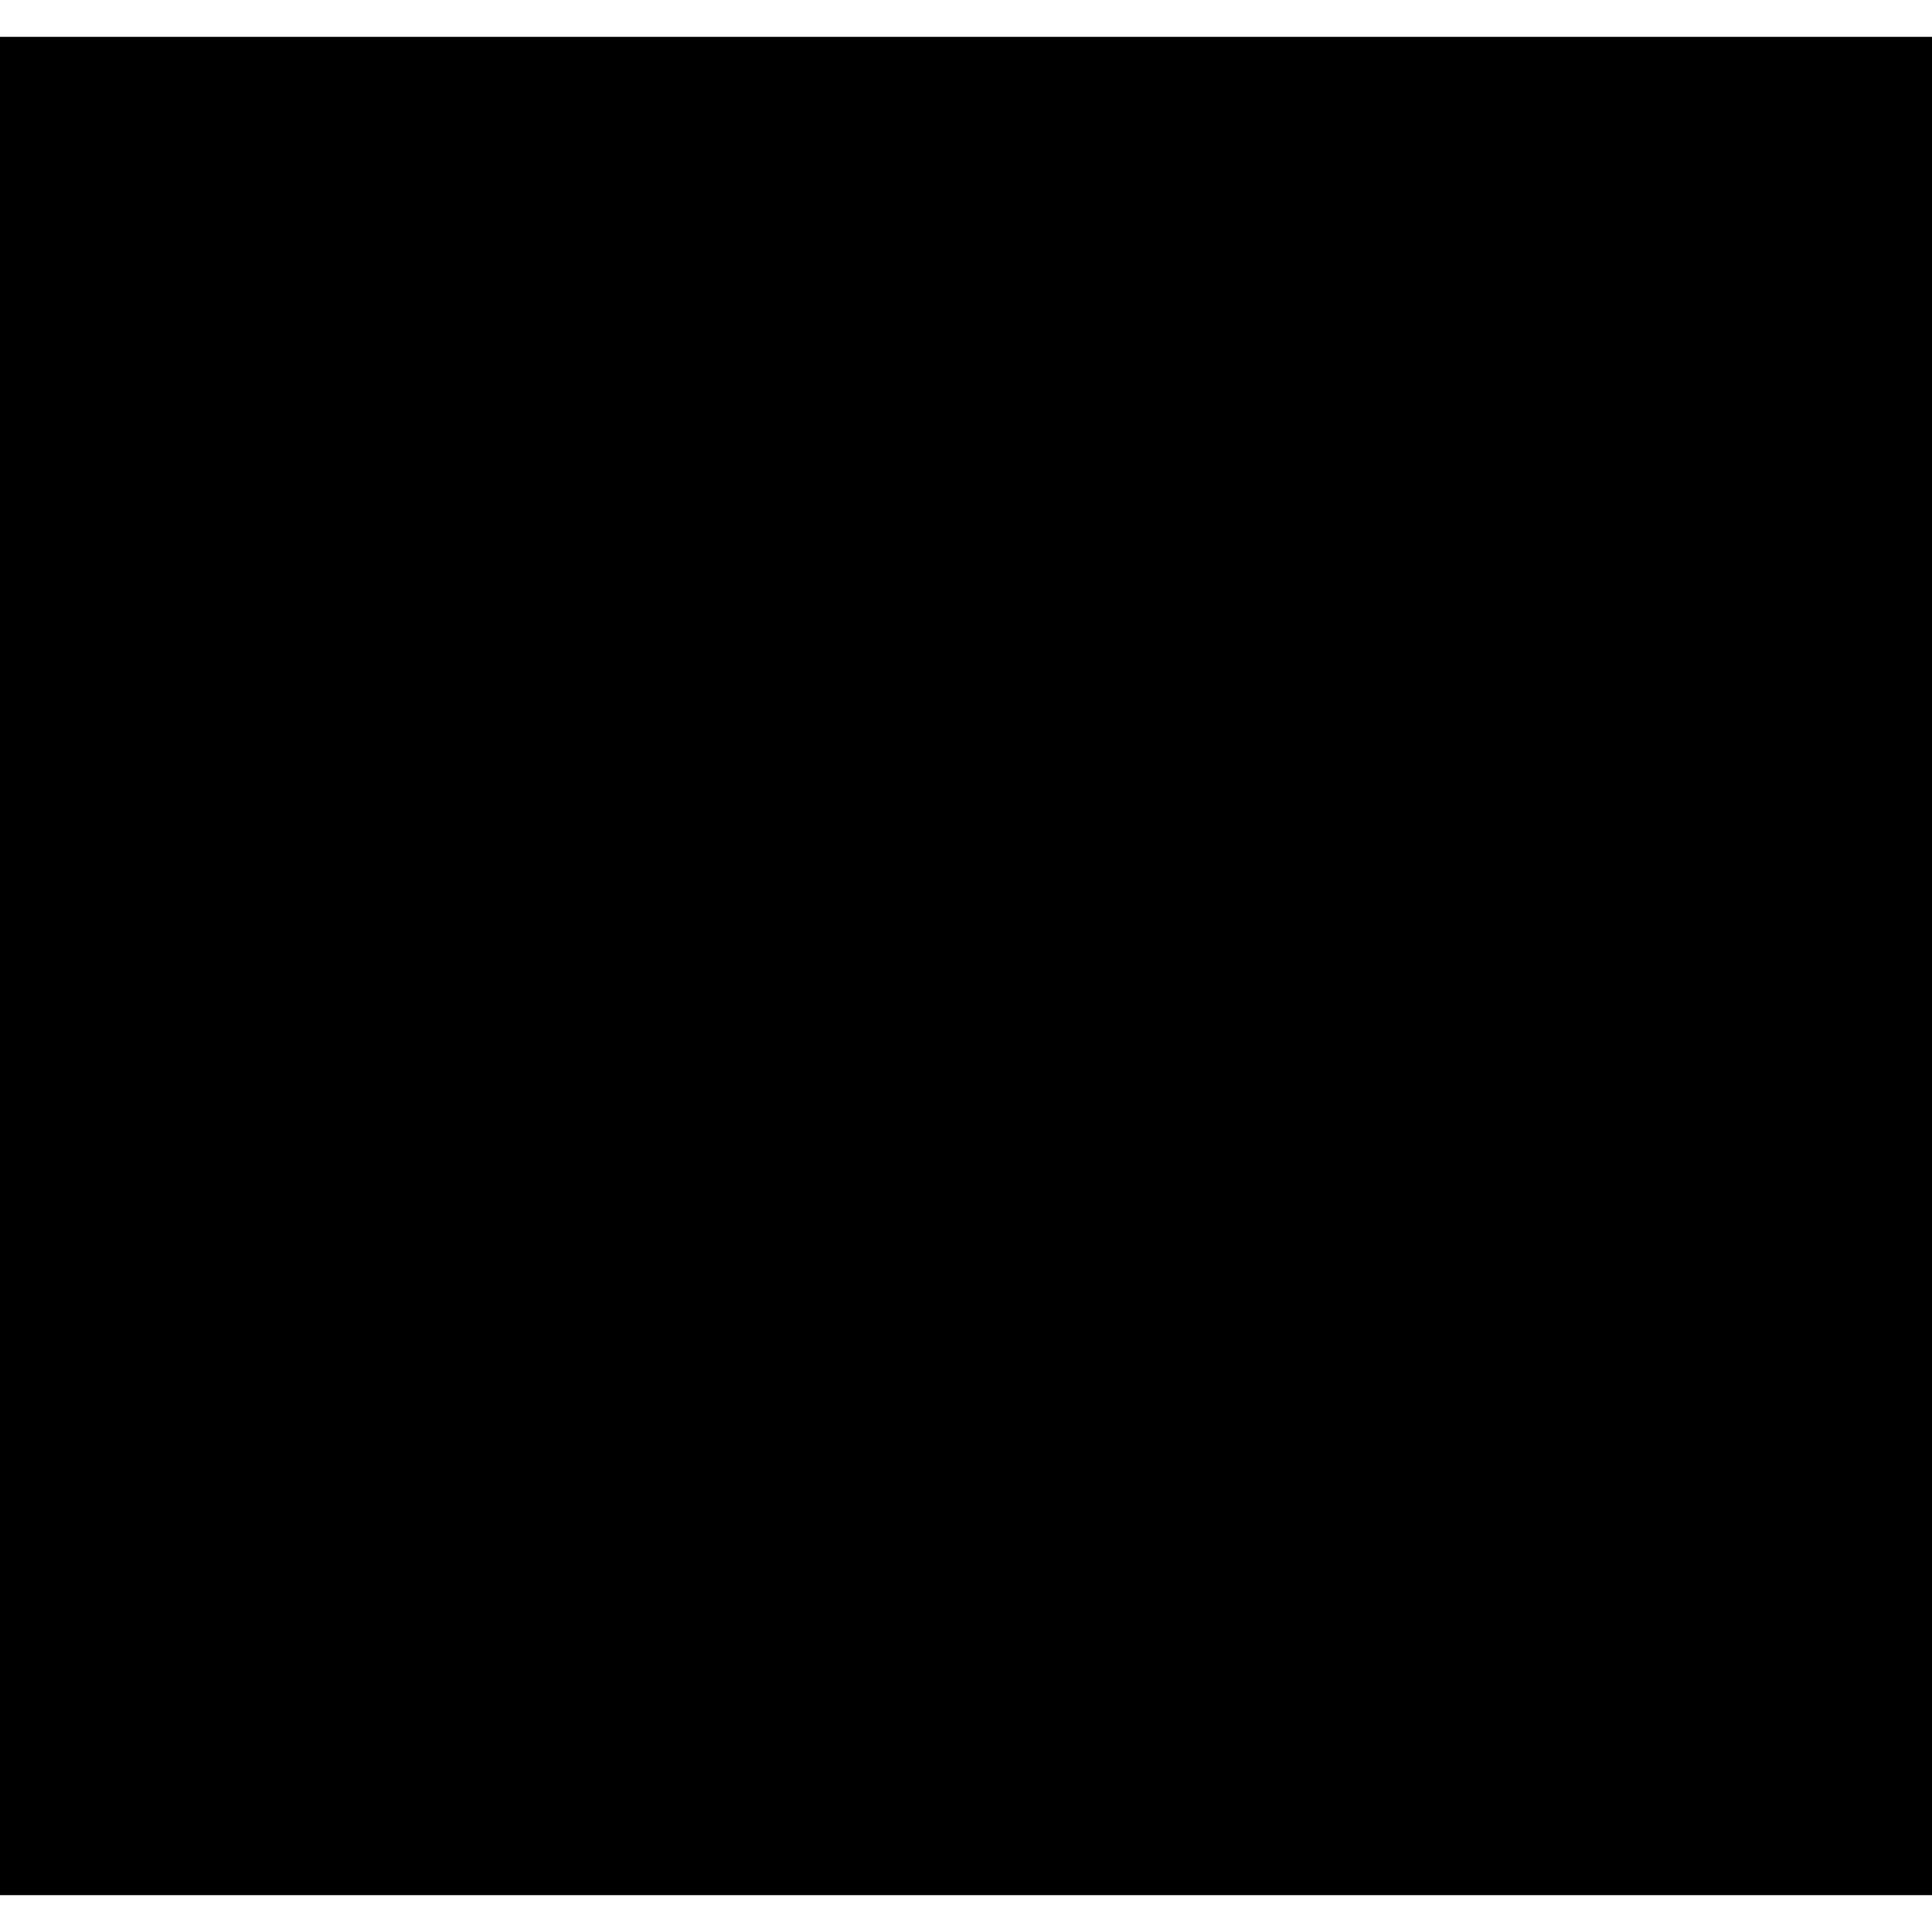
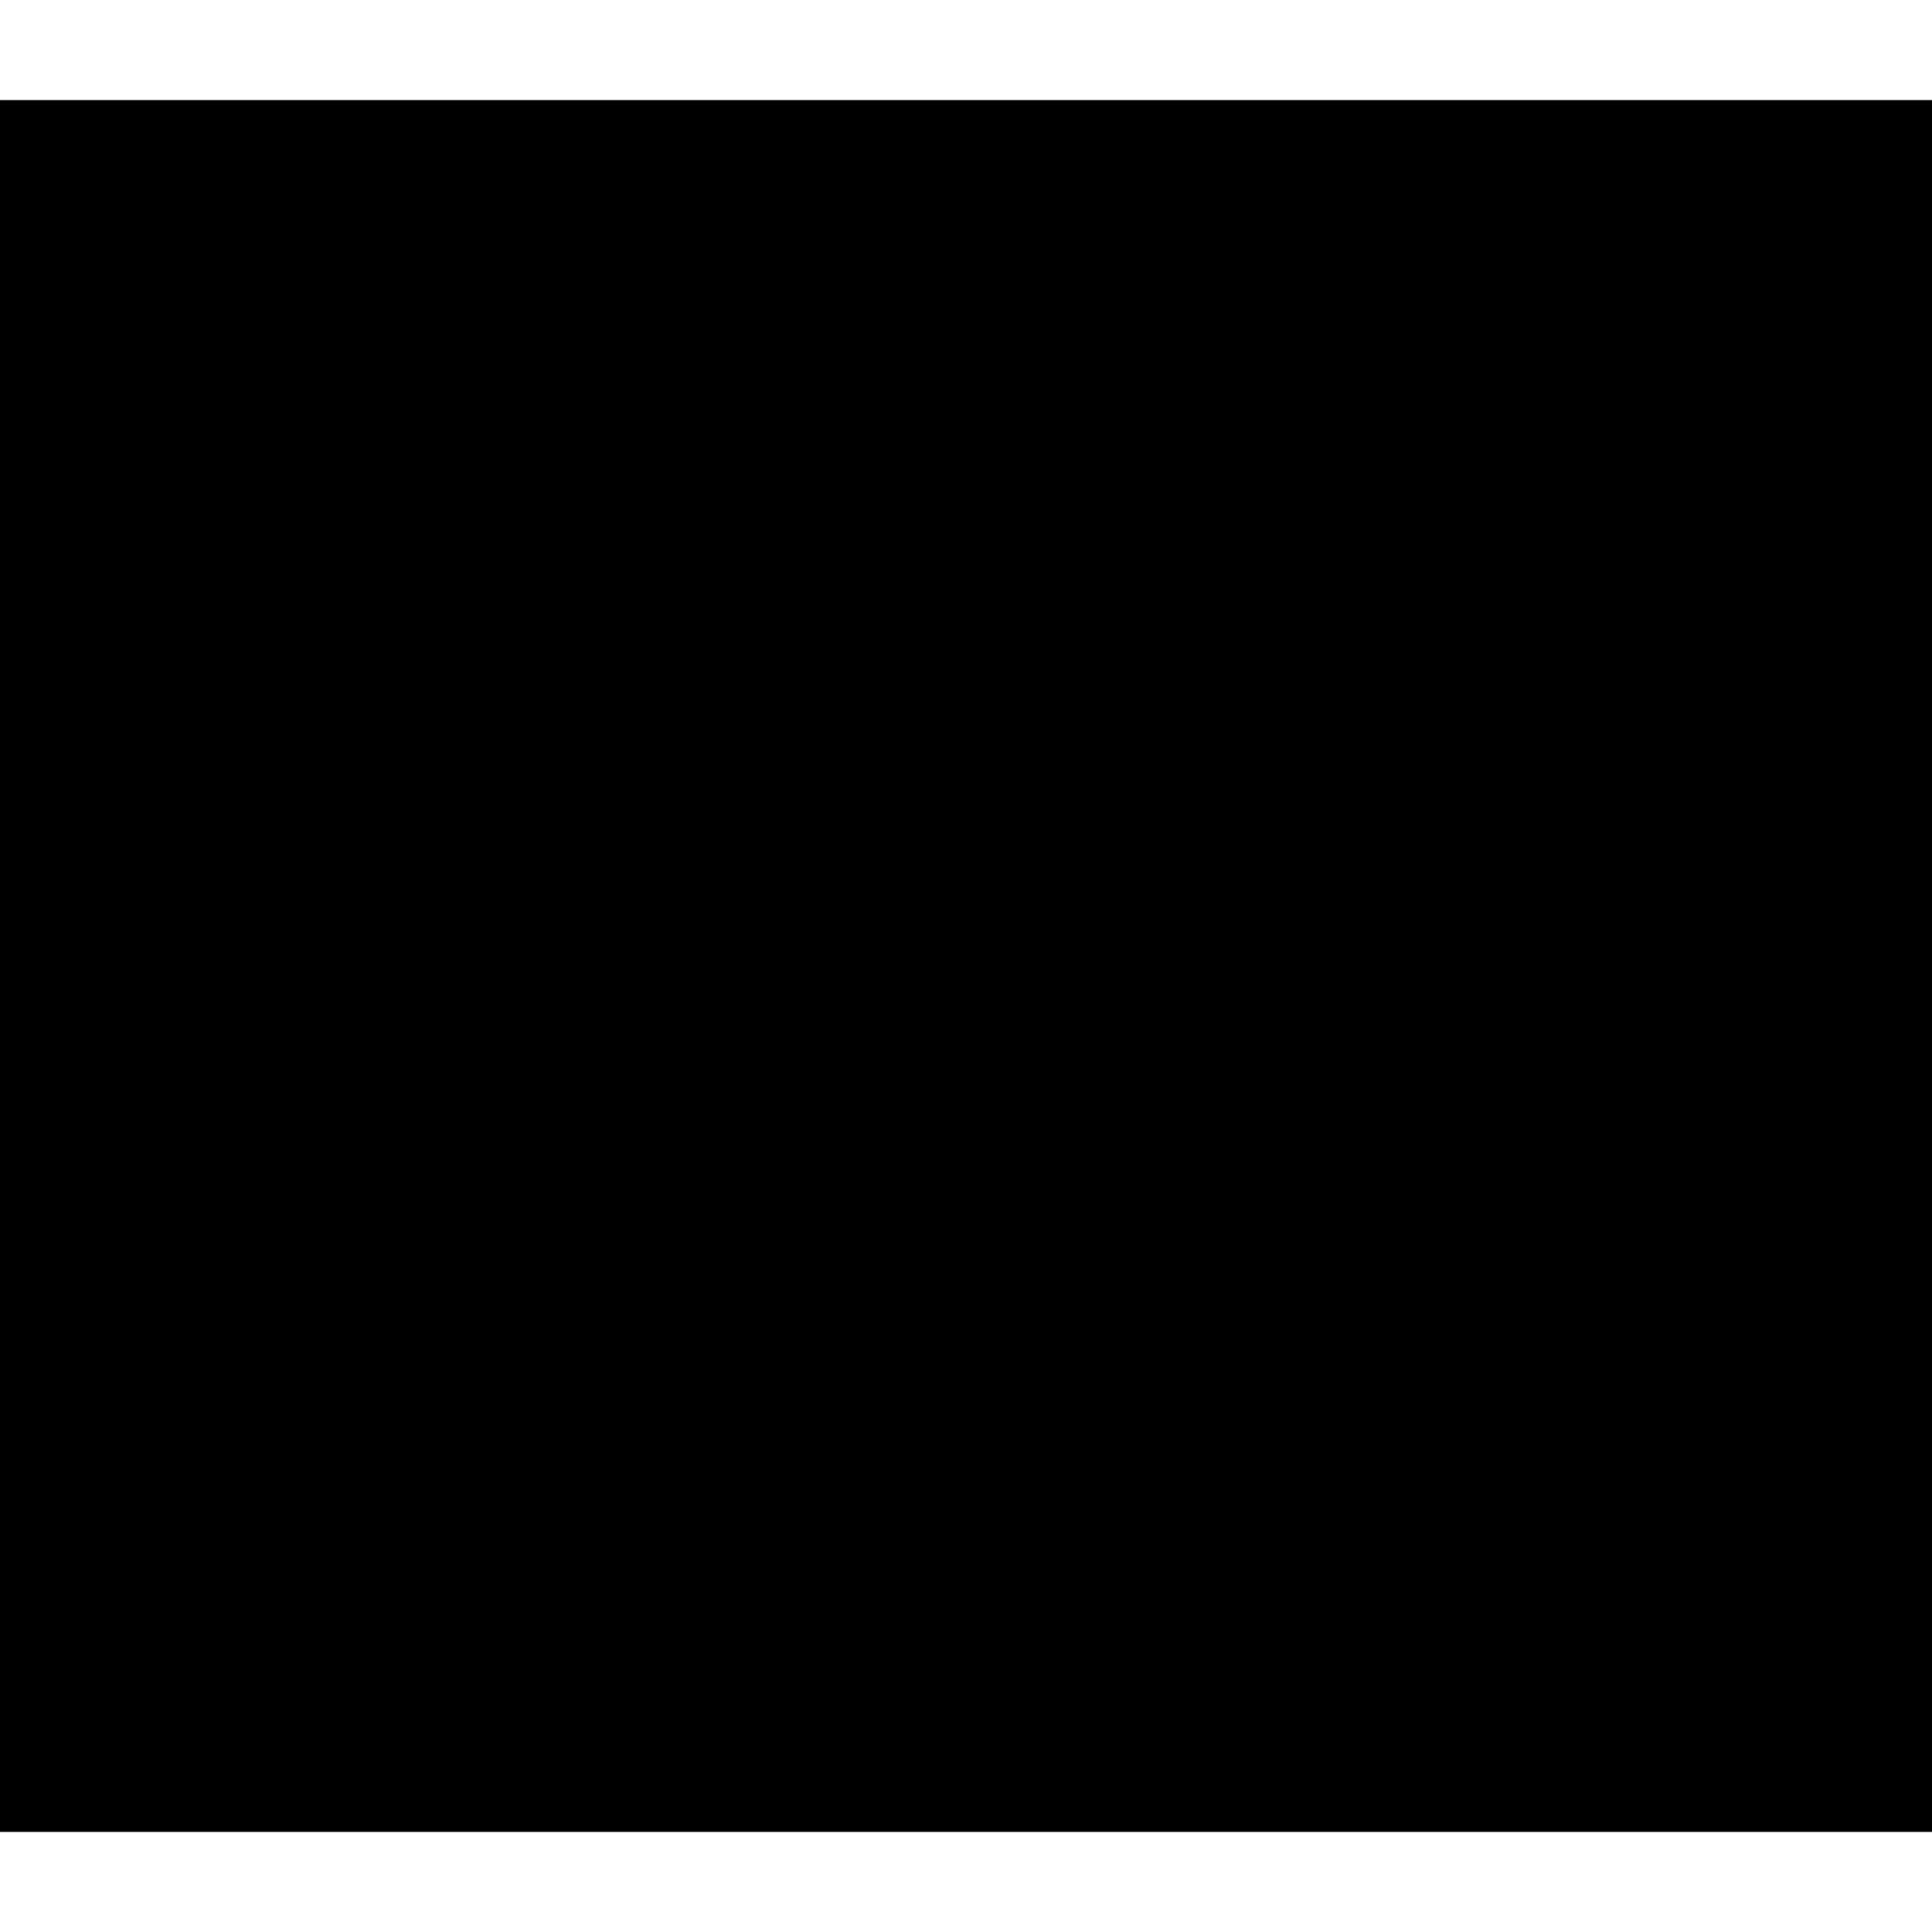
- <svg xmlns="http://www.w3.org/2000/svg" version="1.0" width="944pt" height="944pt" viewBox="0 0 944 944" preserveAspectRatio="xMidYMid meet">
-   <g transform="translate(0,944) scale(0.1,-0.1)" fill="#000000" stroke="none">
-     <path d="M0 4720 l0 -4540 4720 0 4720 0 0 4540 0 4540 -4720 0 -4720 0 0 -4540z" />
+ <svg xmlns="http://www.w3.org/2000/svg" version="1.0" width="1004pt" height="1004pt" viewBox="0 0 1004 1004" preserveAspectRatio="xMidYMid meet">
+   <g transform="translate(0,1004) scale(0.1,-0.1)" fill="#000000" stroke="none">
+     <path d="M0 5020 l0 -4500 5020 0 5020 0 0 4500 0 4500 -5020 0 -5020 0 0 -4500z" />
  </g>
</svg>
